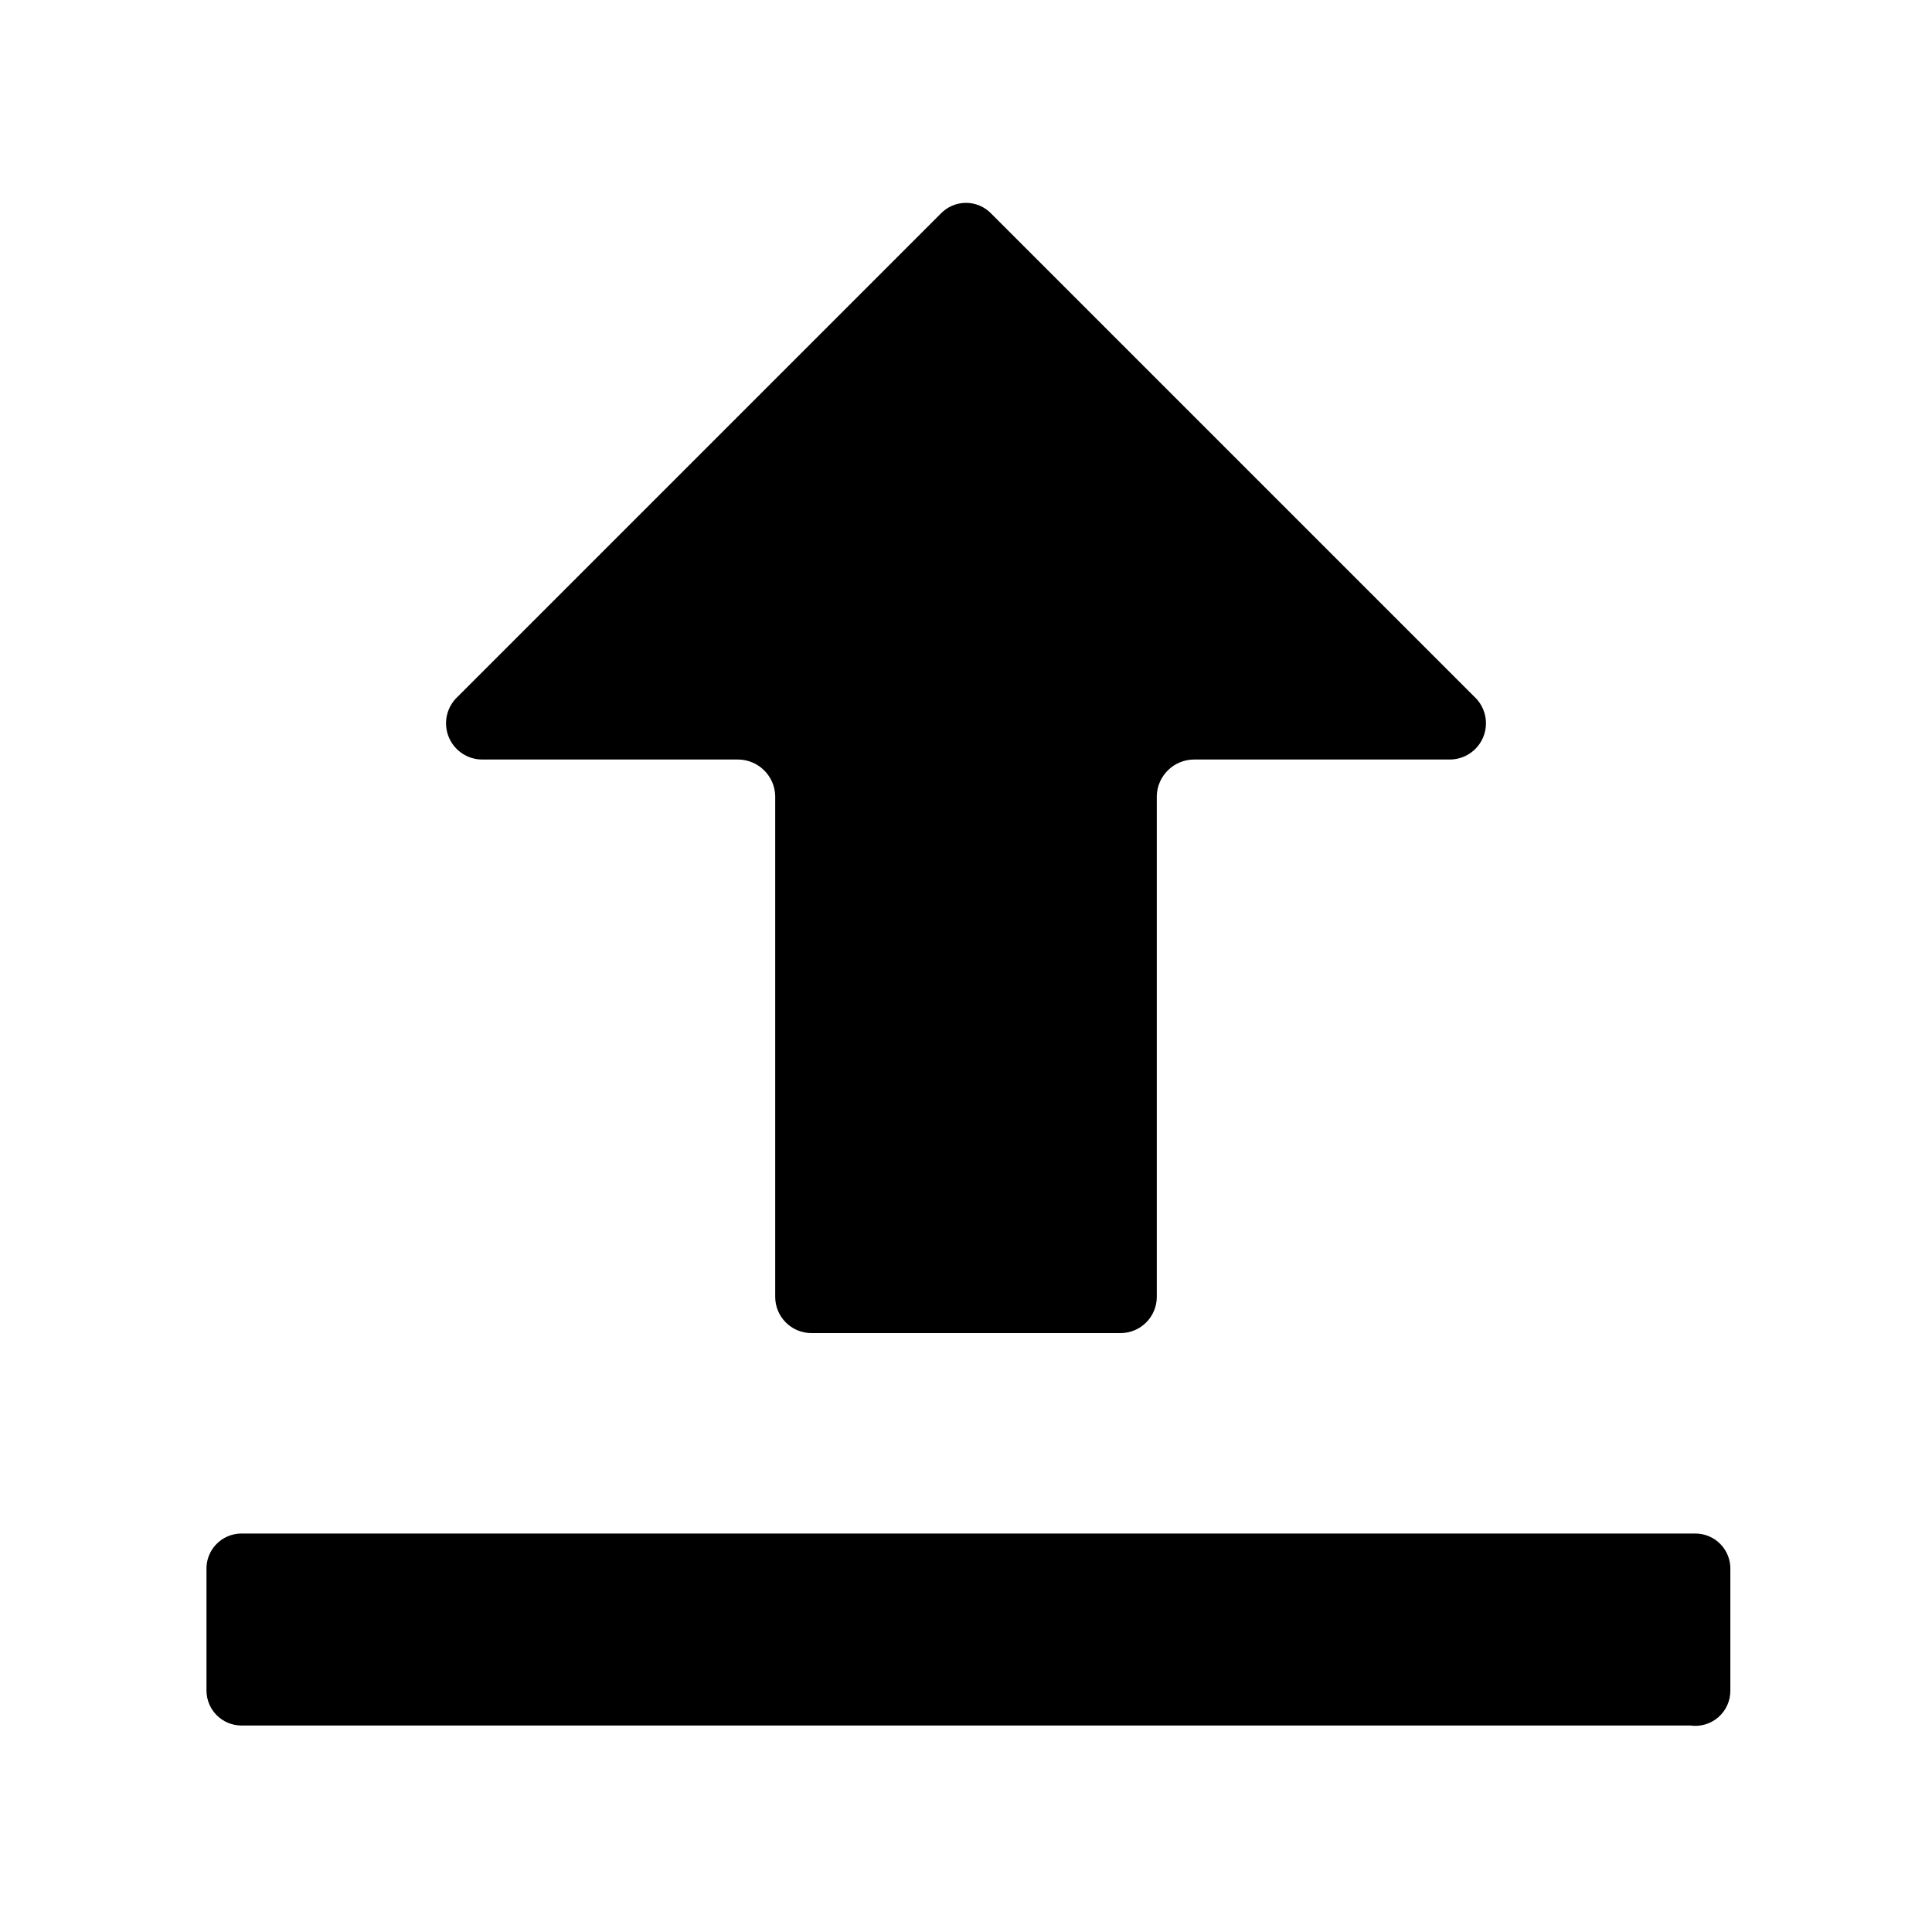
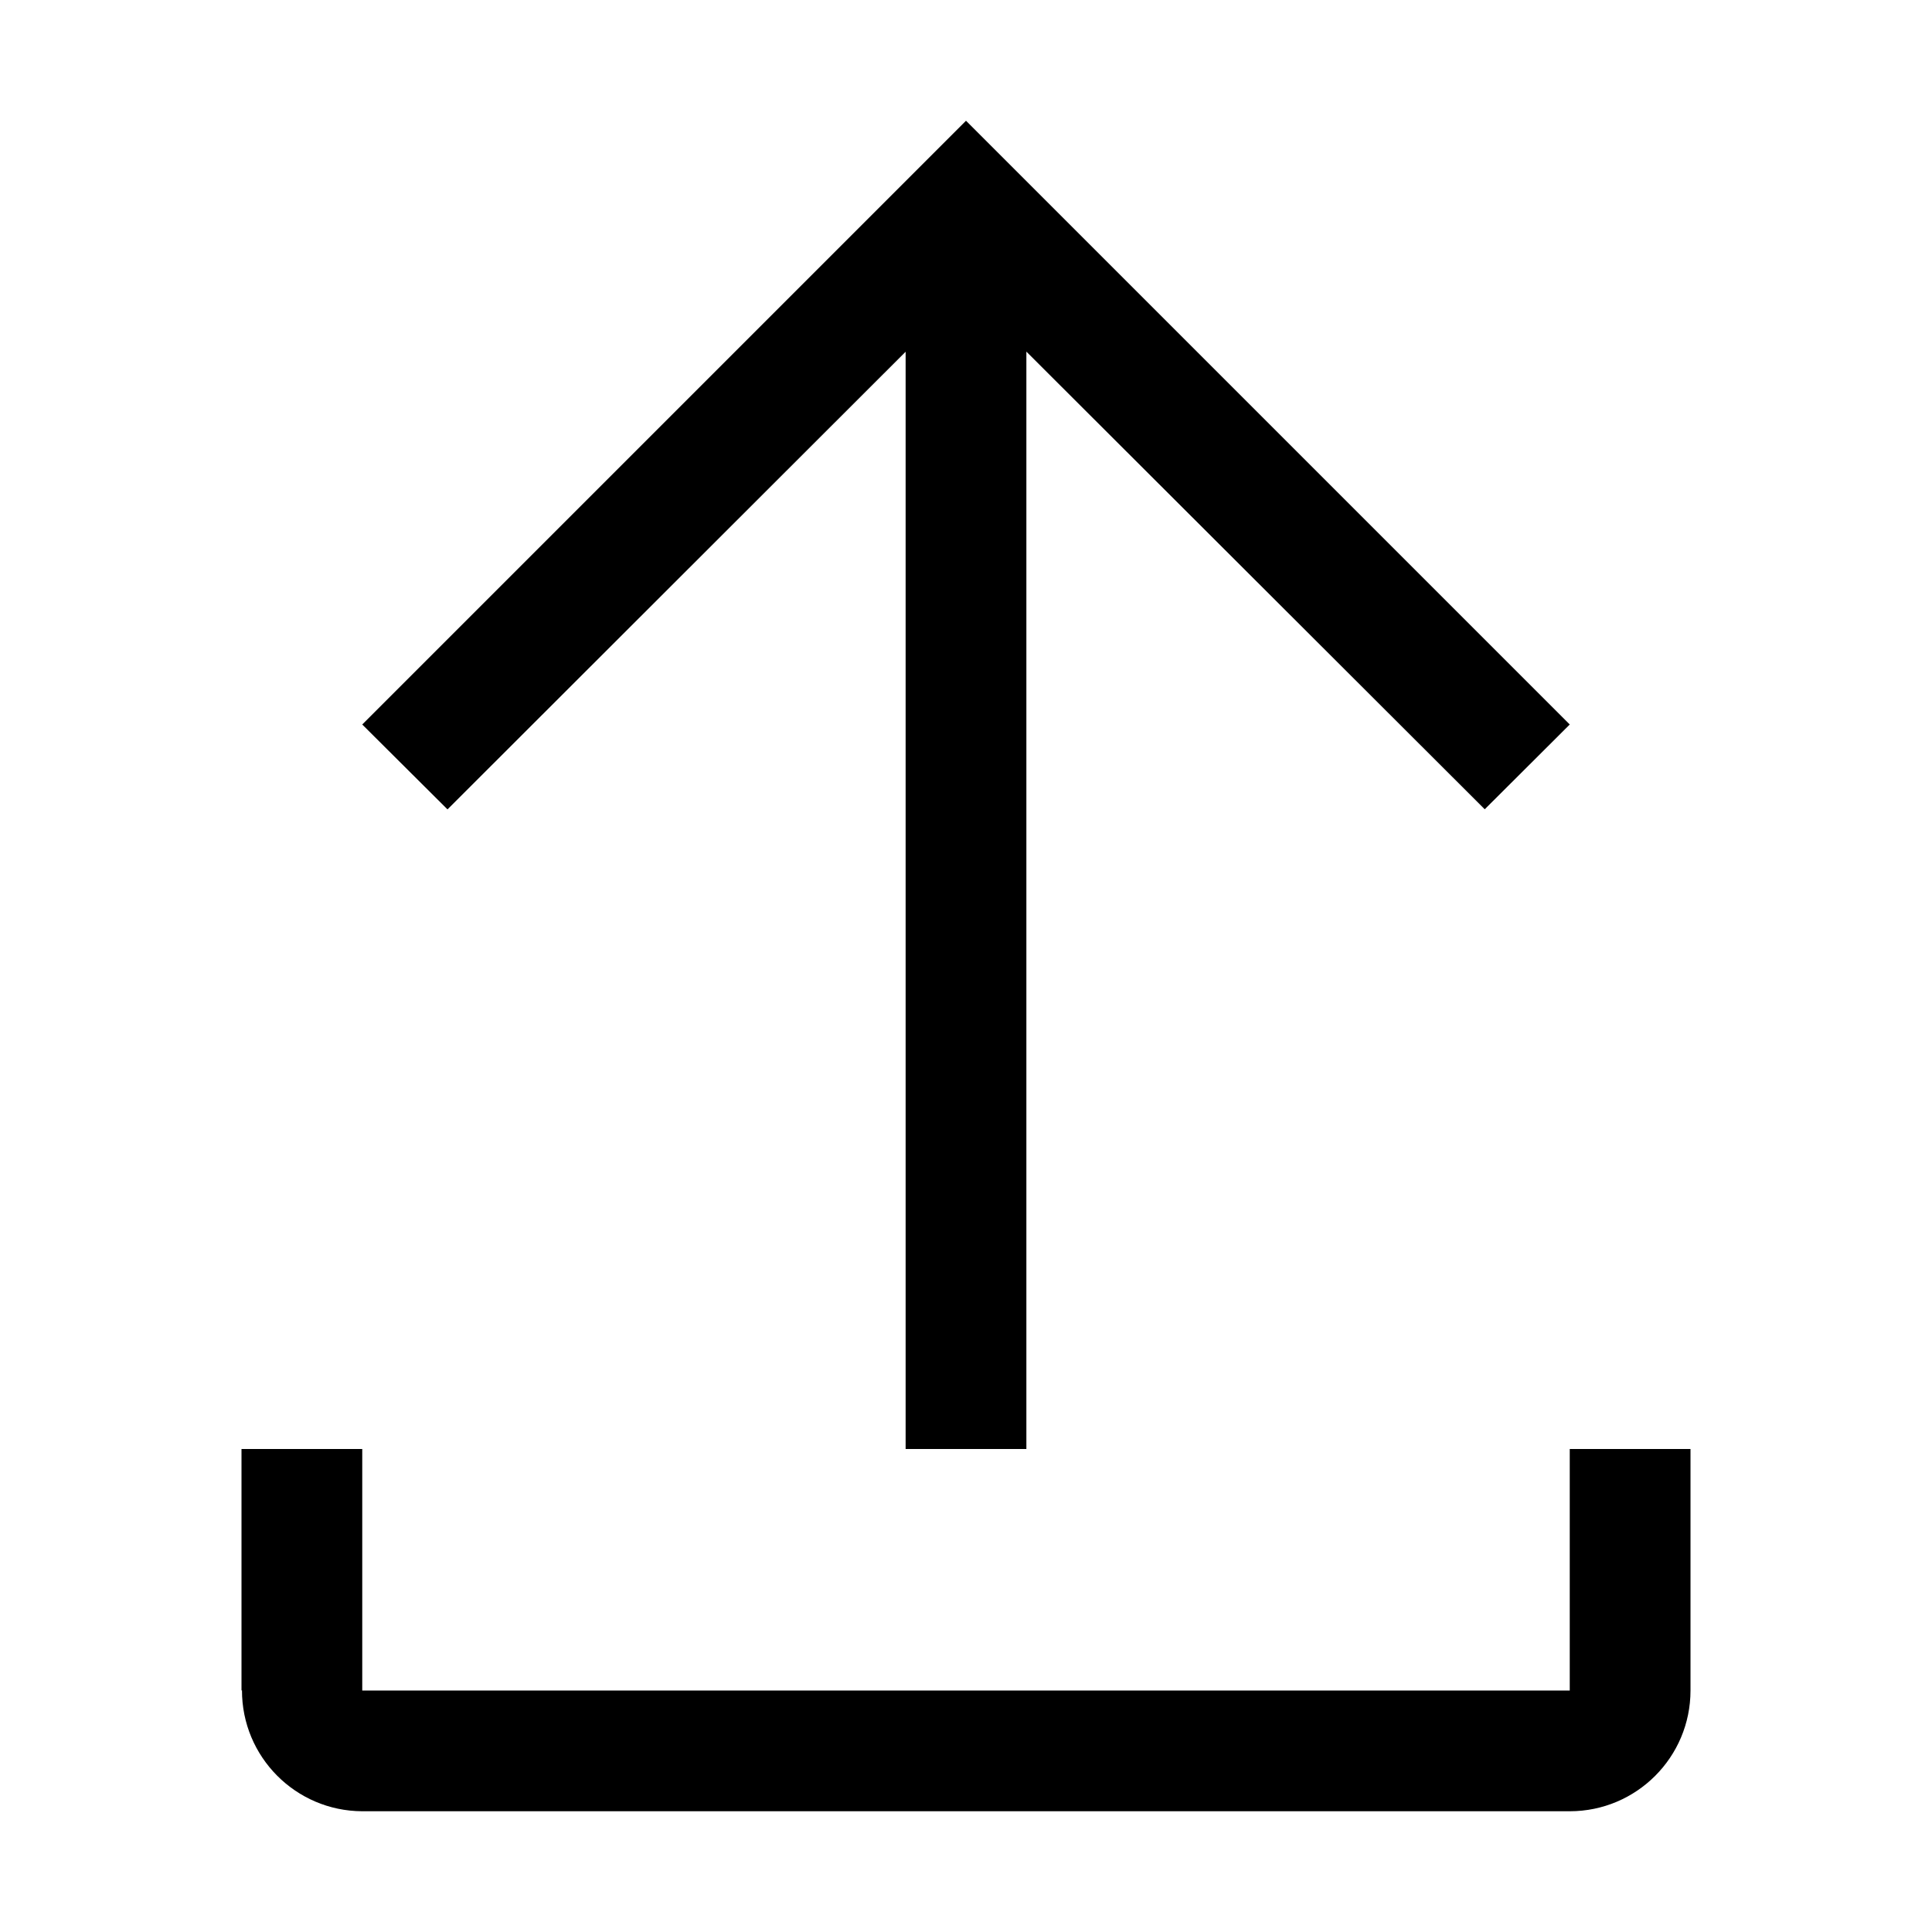
<svg xmlns="http://www.w3.org/2000/svg" fill="none" viewBox="0 0 16 16">
-   <path fill="currentColor" d="M9.58 10.74V6.59a.31.31 0 0 1 .31-.3H12a.3.3 0 0 0 .21-.52l-4-4a.29.29 0 0 0-.42 0l-4 4a.3.3 0 0 0 .21.52h2.11a.31.31 0 0 1 .31.3v4.15a.3.3 0 0 0 .3.3h2.56a.3.3 0 0 0 .3-.3M14.33 14v-1a.29.29 0 0 0-.29-.3H2a.29.29 0 0 0-.29.3v1a.29.29 0 0 0 .29.29h12a.29.29 0 0 0 .33-.29" />
+   <path fill="currentColor" fill-rule="evenodd" d="M3.706 6.703 3 6l5-5 5 5-.704.702L8.5 2.912V12h-1V2.913zM13 14v-2h1v2a1 1 0 0 1-1 1H3a1 1 0 0 1-.996-1.002L2 14v-2h1v2z" clip-rule="evenodd" />
</svg>
